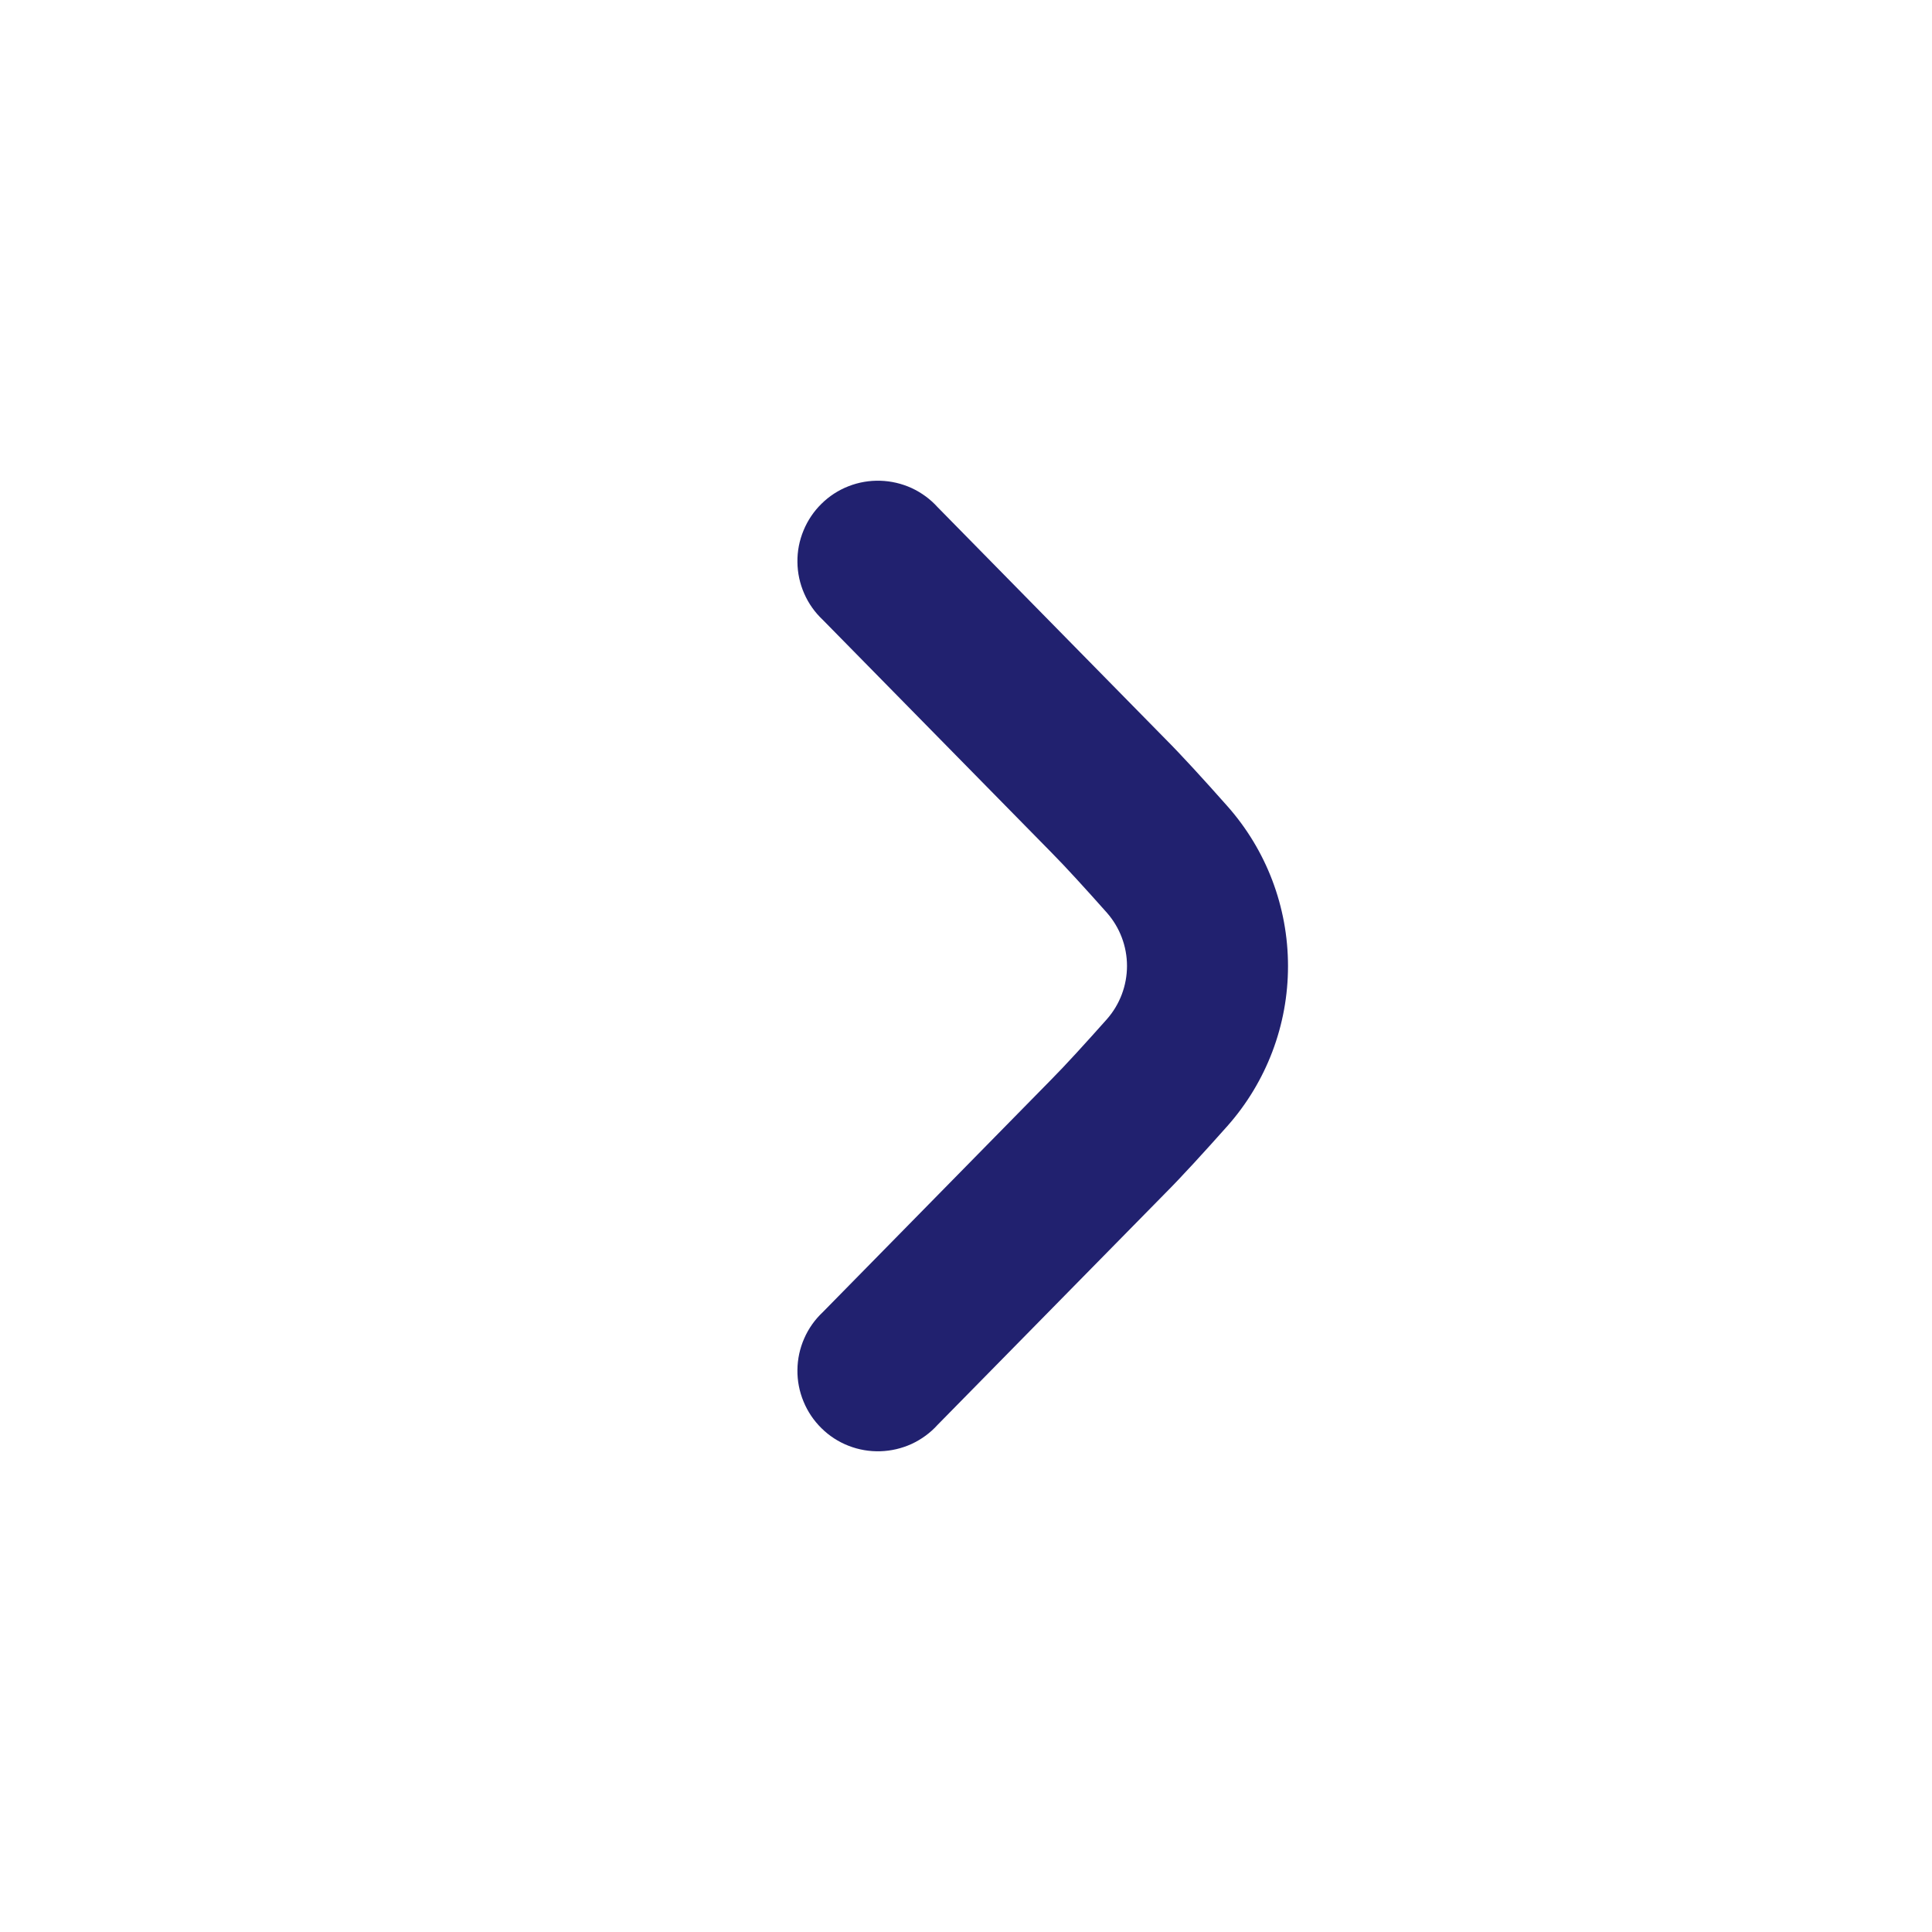
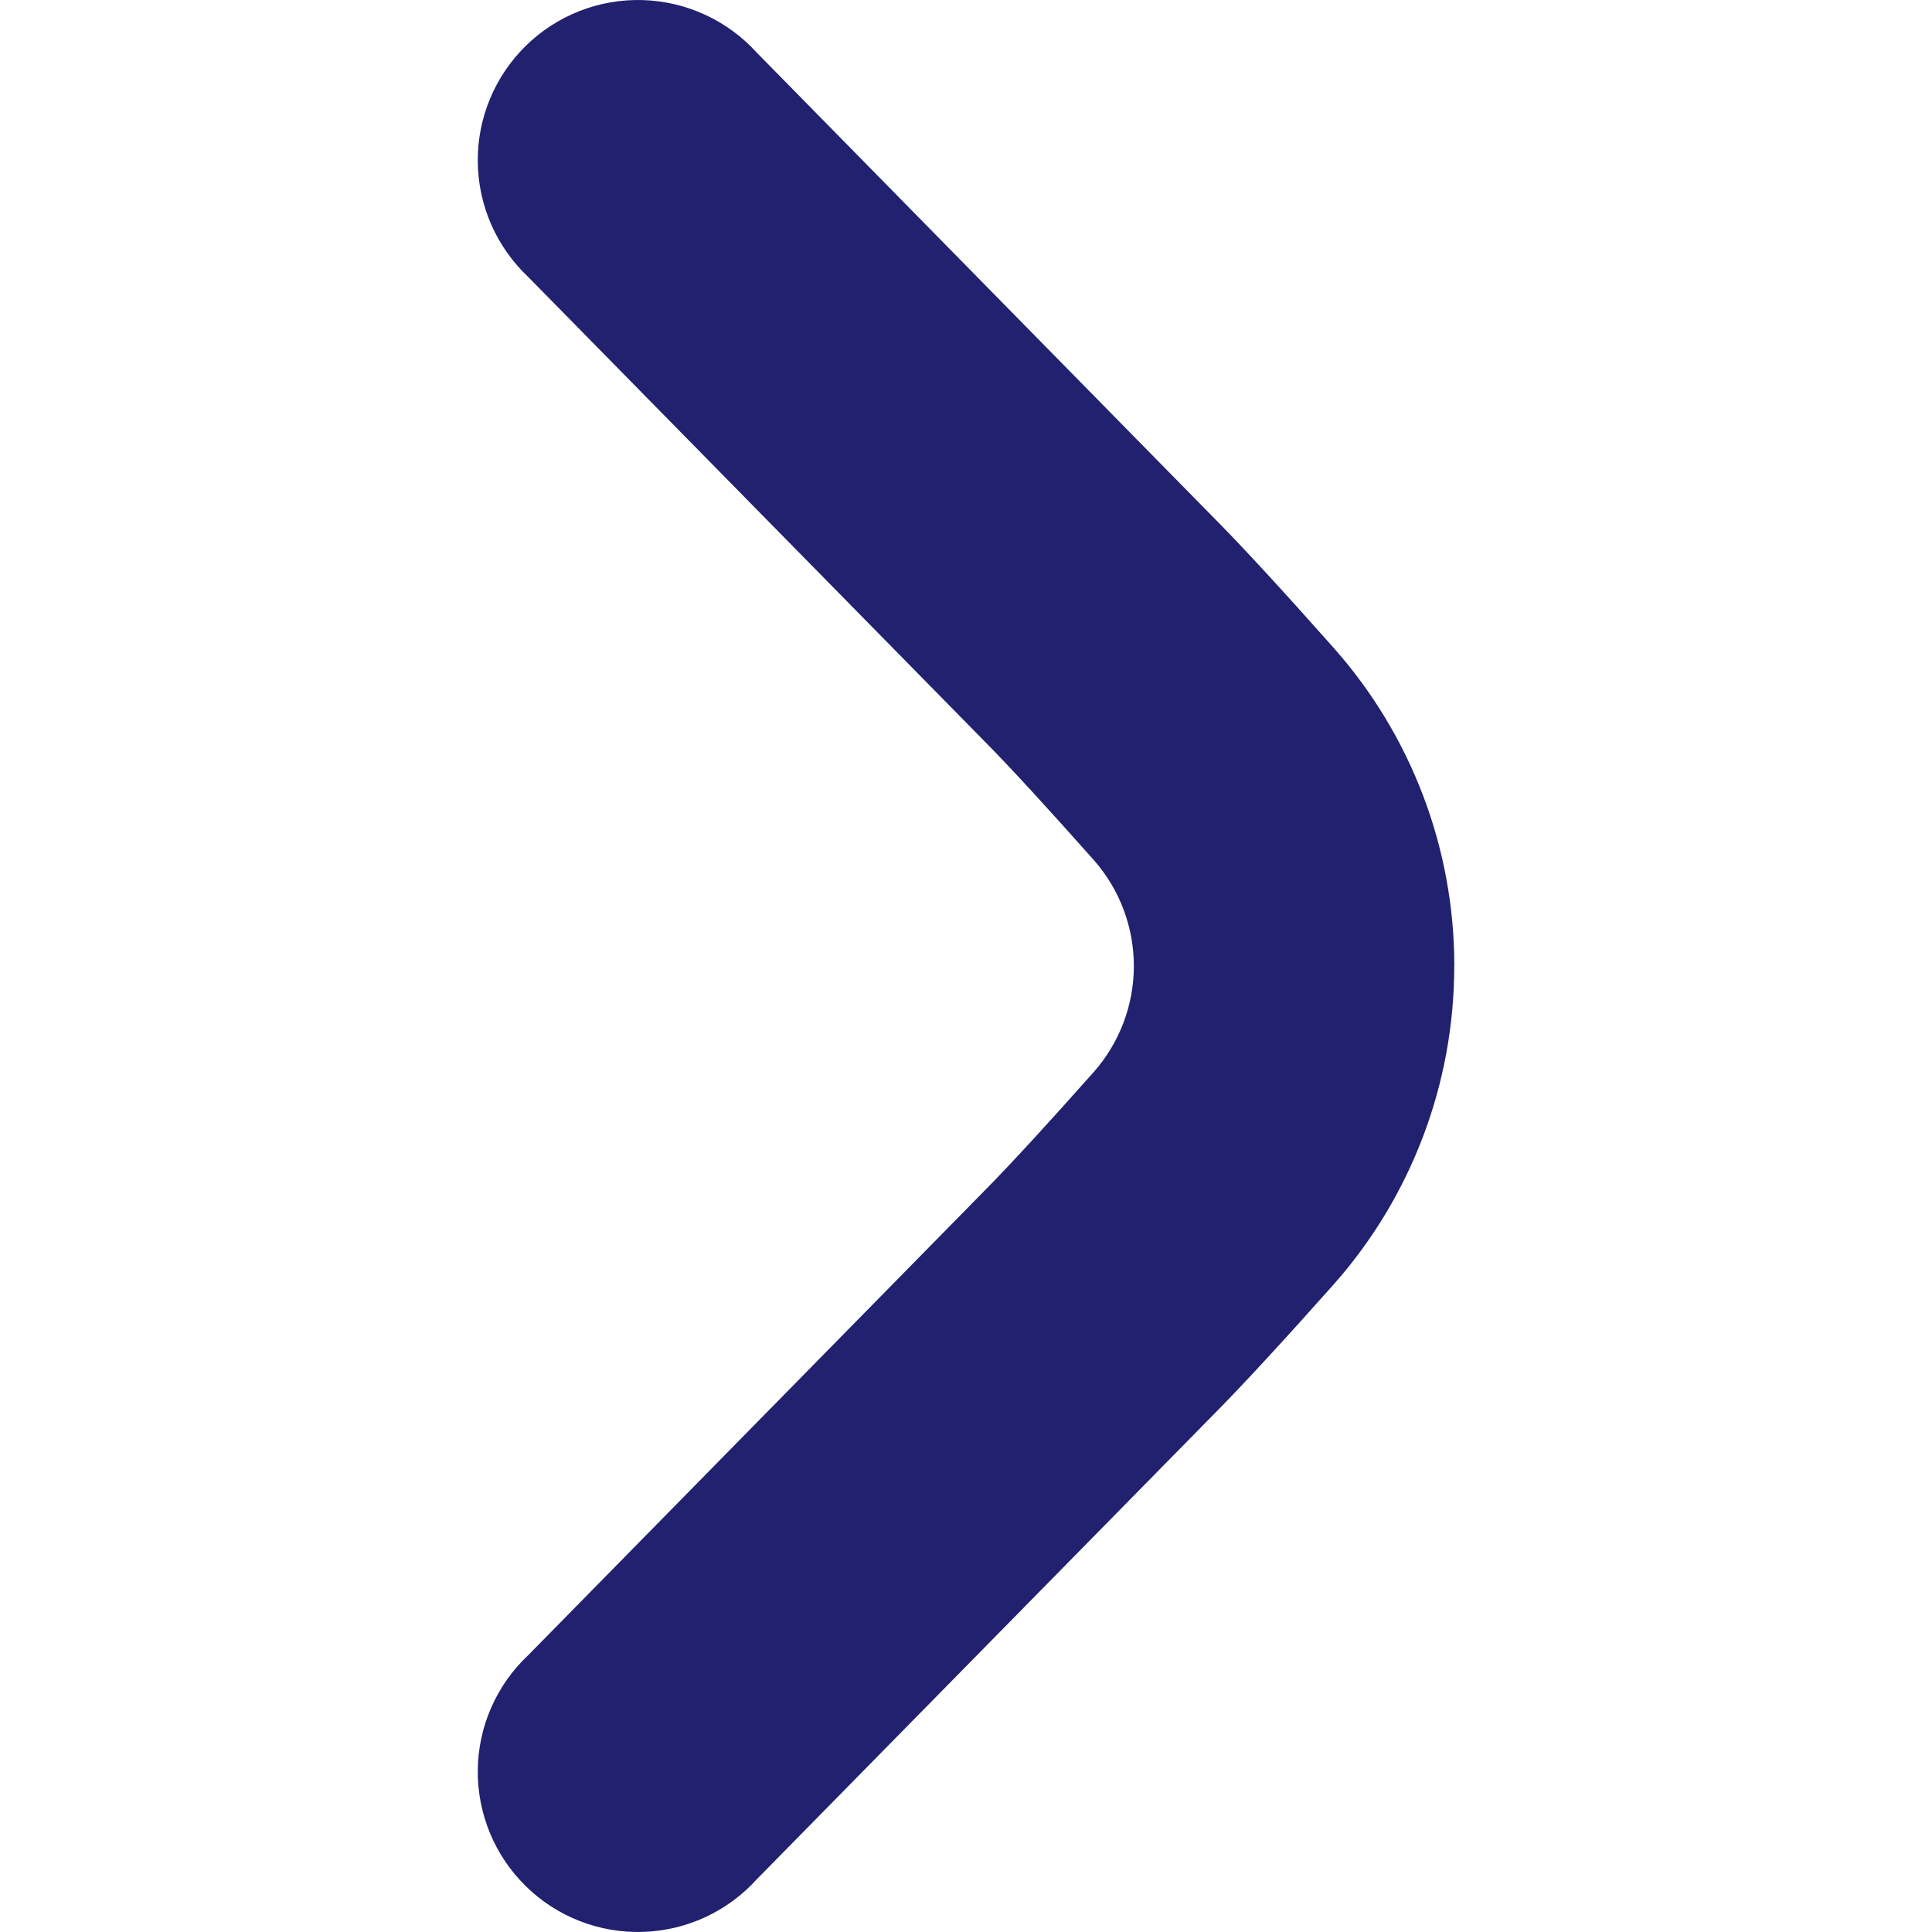
- <svg xmlns="http://www.w3.org/2000/svg" width="24" height="24" viewBox="0 0 24 24" fill="none">
+ <svg xmlns="http://www.w3.org/2000/svg" width="24" height="24" viewBox="0 0 24 24" fill="none" version="1.1" id="svg19">
+   <defs id="defs23" />
  <g id="sistema/sistema/seta-direita-only">
-     <path id="Vector" d="M16 12C16.001 12.732 15.733 13.439 15.248 13.987C14.957 14.314 14.674 14.624 14.471 14.827L11.647 17.7C11.557 17.8 11.447 17.88 11.325 17.937C11.202 17.993 11.07 18.024 10.935 18.028C10.8 18.032 10.666 18.009 10.541 17.96C10.415 17.911 10.301 17.837 10.205 17.742C10.109 17.648 10.033 17.535 9.982 17.411C9.93 17.286 9.904 17.152 9.906 17.018C9.907 16.883 9.936 16.75 9.99 16.627C10.044 16.503 10.123 16.392 10.221 16.3L13.05 13.42C13.237 13.232 13.491 12.952 13.75 12.661C13.911 12.478 14 12.243 14 11.999C14 11.756 13.911 11.521 13.75 11.338C13.492 11.048 13.238 10.768 13.057 10.586L10.221 7.7C10.123 7.608 10.044 7.497 9.99 7.373C9.936 7.25 9.907 7.117 9.906 6.982C9.904 6.847 9.93 6.714 9.982 6.589C10.033 6.465 10.109 6.352 10.205 6.258C10.301 6.163 10.415 6.089 10.541 6.04C10.666 5.991 10.8 5.968 10.935 5.972C11.07 5.976 11.202 6.007 11.325 6.063C11.447 6.12 11.557 6.2 11.647 6.3L14.476 9.179C14.676 9.379 14.956 9.686 15.245 10.012C15.732 10.56 16 11.267 16 12Z" fill="#21216F" />
+     <path id="Vector" d="m 18.065,12 c 0.001,1.457 -0.531,2.864 -1.497,3.955 -0.579,0.651 -1.143,1.268 -1.547,1.672 L 9.401,23.345 c -0.18,0.199 -0.398,0.359 -0.642,0.472 -0.243,0.112 -0.507,0.174 -0.775,0.182 -0.268,0.008 -0.535,-0.038 -0.785,-0.136 -0.25,-0.098 -0.477,-0.245 -0.668,-0.433 -0.191,-0.188 -0.343,-0.412 -0.445,-0.66 -0.102,-0.248 -0.154,-0.514 -0.151,-0.782 0.003,-0.268 0.06,-0.533 0.168,-0.778 0.108,-0.245 0.264,-0.467 0.46,-0.65 l 5.631,-5.732 c 0.372,-0.374 0.878,-0.932 1.393,-1.511 0.321,-0.364 0.498,-0.832 0.498,-1.317 0,-0.485 -0.177,-0.953 -0.498,-1.317 C 13.073,10.105 12.568,9.548 12.207,9.185 L 6.562,3.441 C 6.367,3.257 6.211,3.036 6.103,2.791 5.995,2.545 5.938,2.28 5.935,2.012 5.932,1.744 5.983,1.478 6.086,1.23 6.188,0.983 6.34,0.758 6.531,0.57 c 0.191,-0.188 0.419,-0.335 0.668,-0.433 0.25,-0.098 0.517,-0.144 0.785,-0.136 0.268,0.008 0.532,0.07 0.775,0.182 0.244,0.112 0.462,0.273 0.642,0.471 L 15.032,6.385 c 0.398,0.398 0.955,1.009 1.531,1.658 0.969,1.09 1.504,2.498 1.503,3.957 z" fill="#21216f" style="stroke-width:1.99" />
  </g>
</svg>
